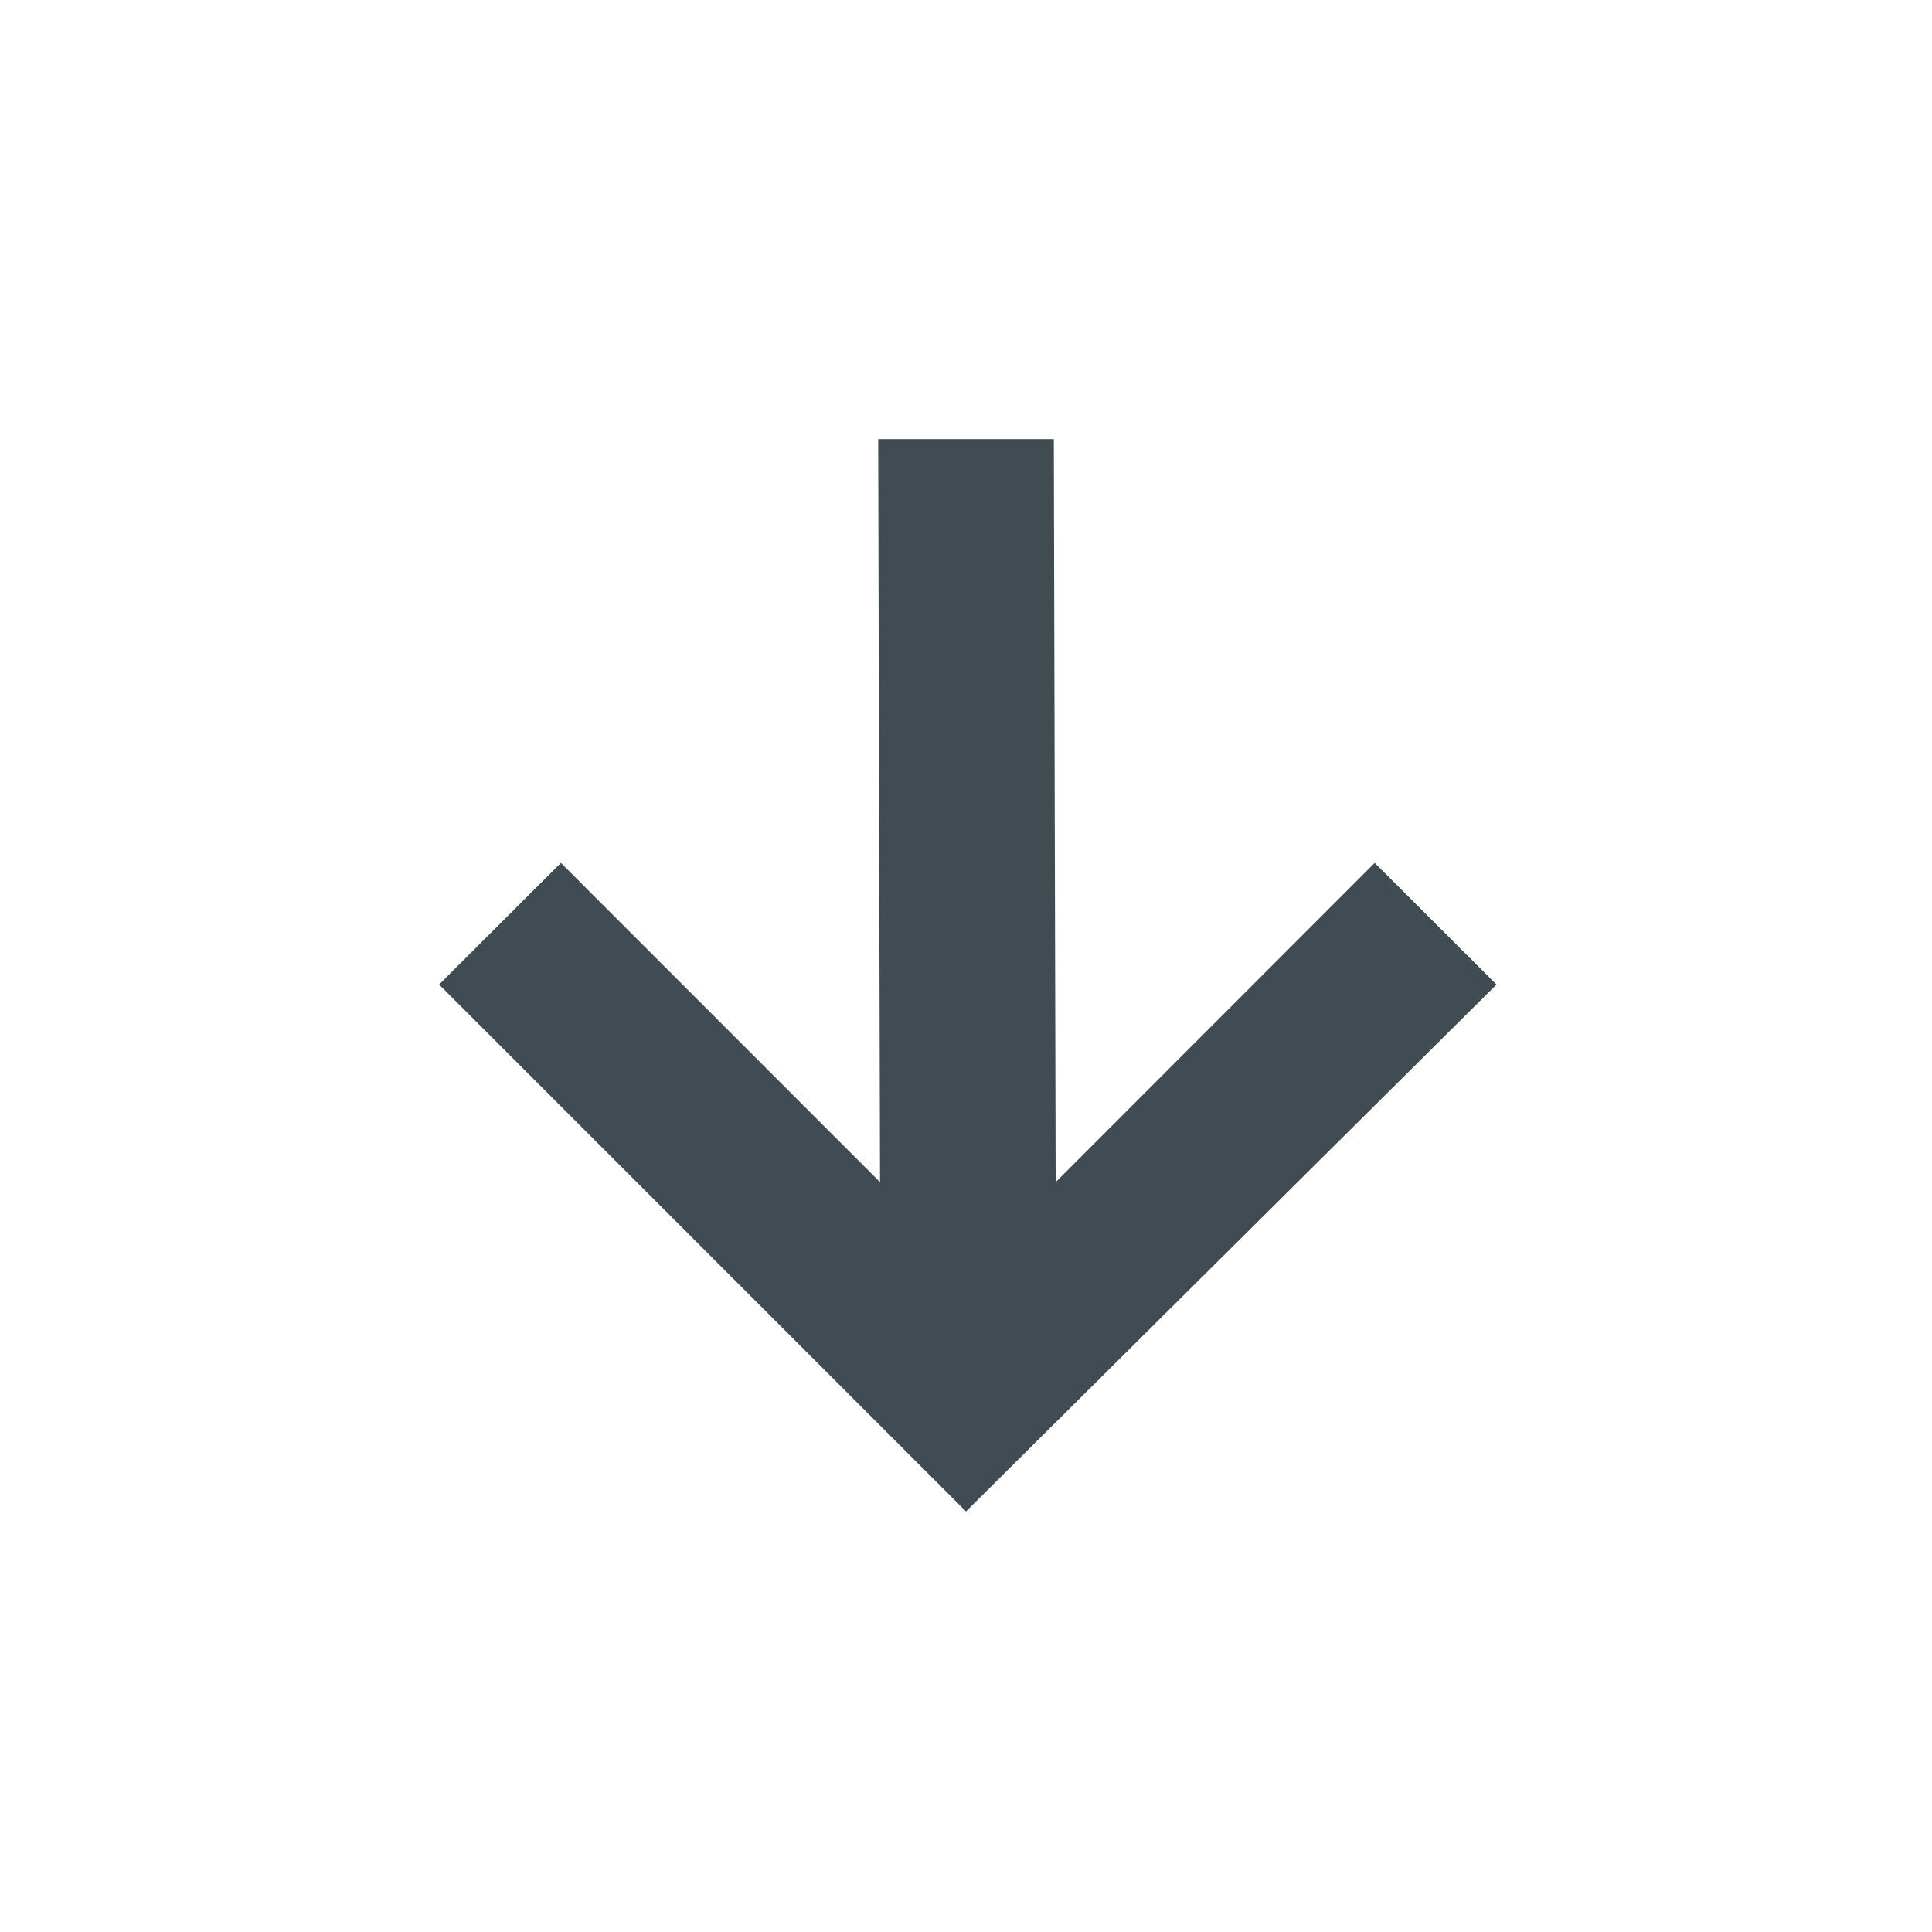
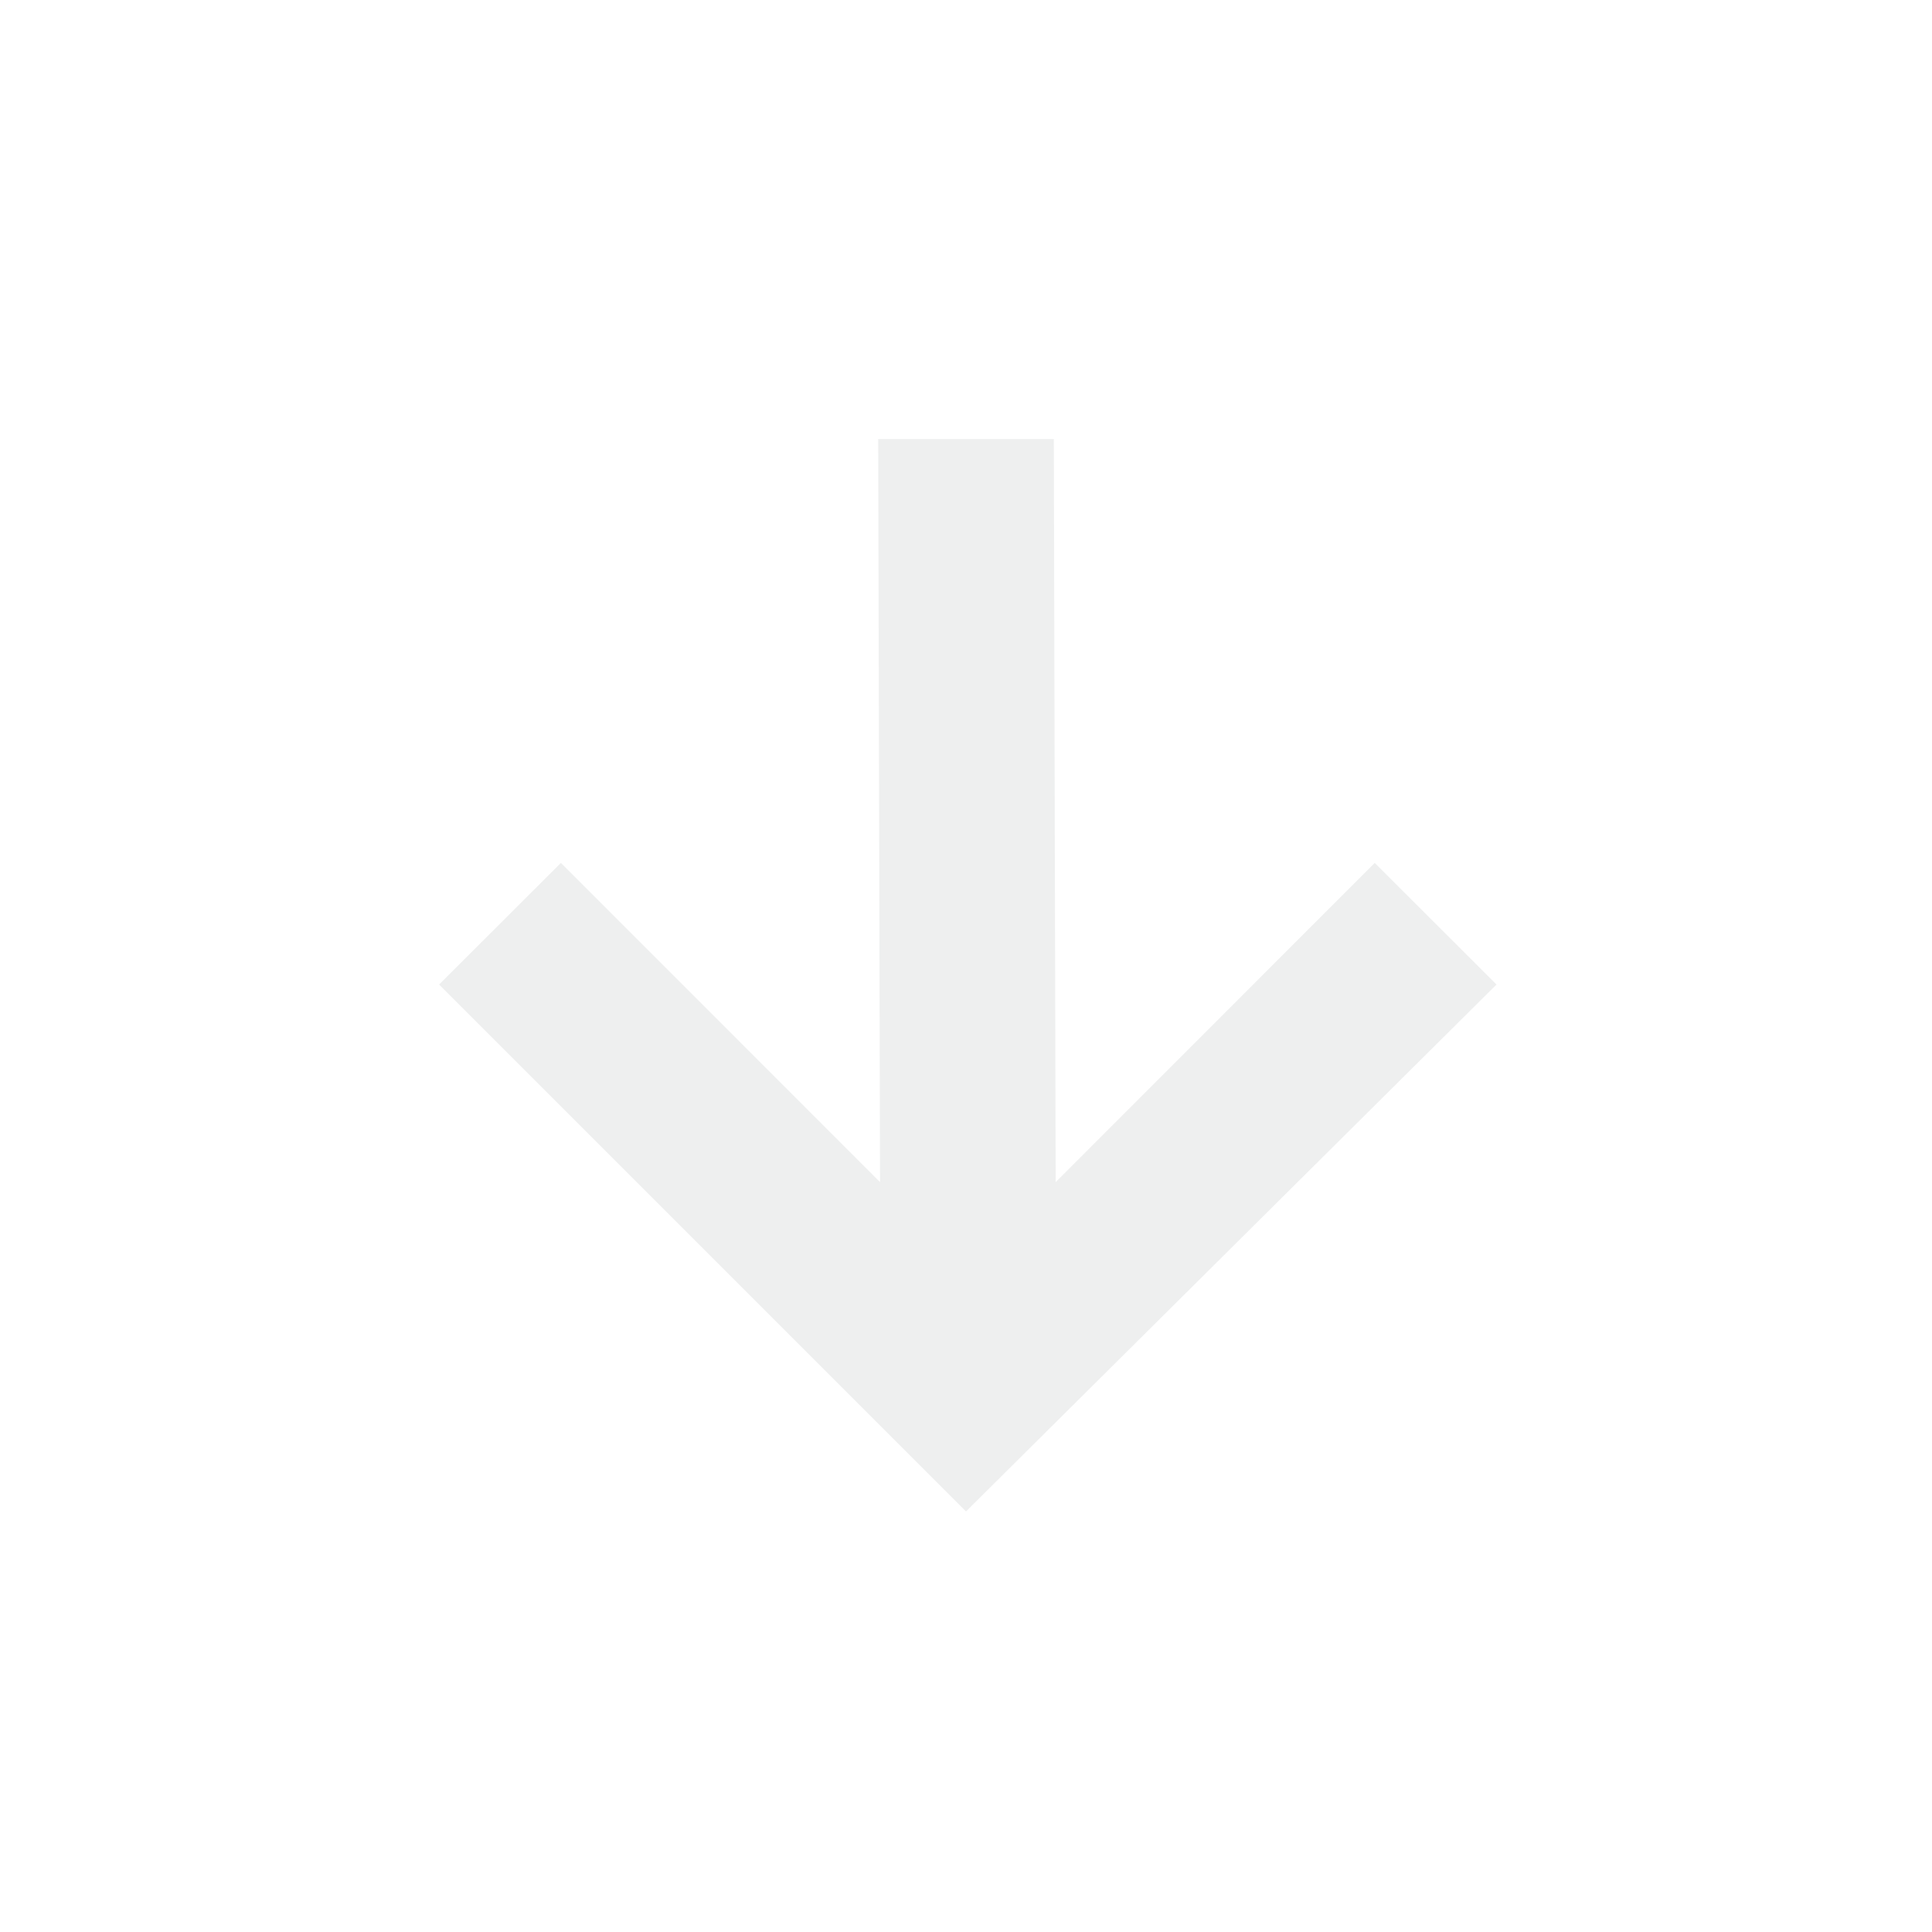
<svg xmlns="http://www.w3.org/2000/svg" width="22" height="22" viewBox="0 0 22 22">
  <defs>
    <style type="text/css" id="current-color-scheme">
-    .ColorScheme-Text { color:#414c52; } .ColorScheme-Highlight { color:#00bcd4; } .ColorScheme-ButtonBackground { color:#cfd8dc; }
+    .ColorScheme-Text { color:#eeefef; } .ColorScheme-Highlight { color:#00bcd4; } .ColorScheme-ButtonBackground { color:#cfd8dc; }
  </style>
  </defs>
  <path style="fill:currentColor;opacity:1" class="ColorScheme-Text" transform="translate(3 3)" d="M 7 2 L 7.021 10.461 L 3.387 6.826 L 2 8.211 L 8 14.211 L 14.041 8.211 L 12.654 6.826 L 9.021 10.461 L 9 2 L 7 2 z" />
</svg>
